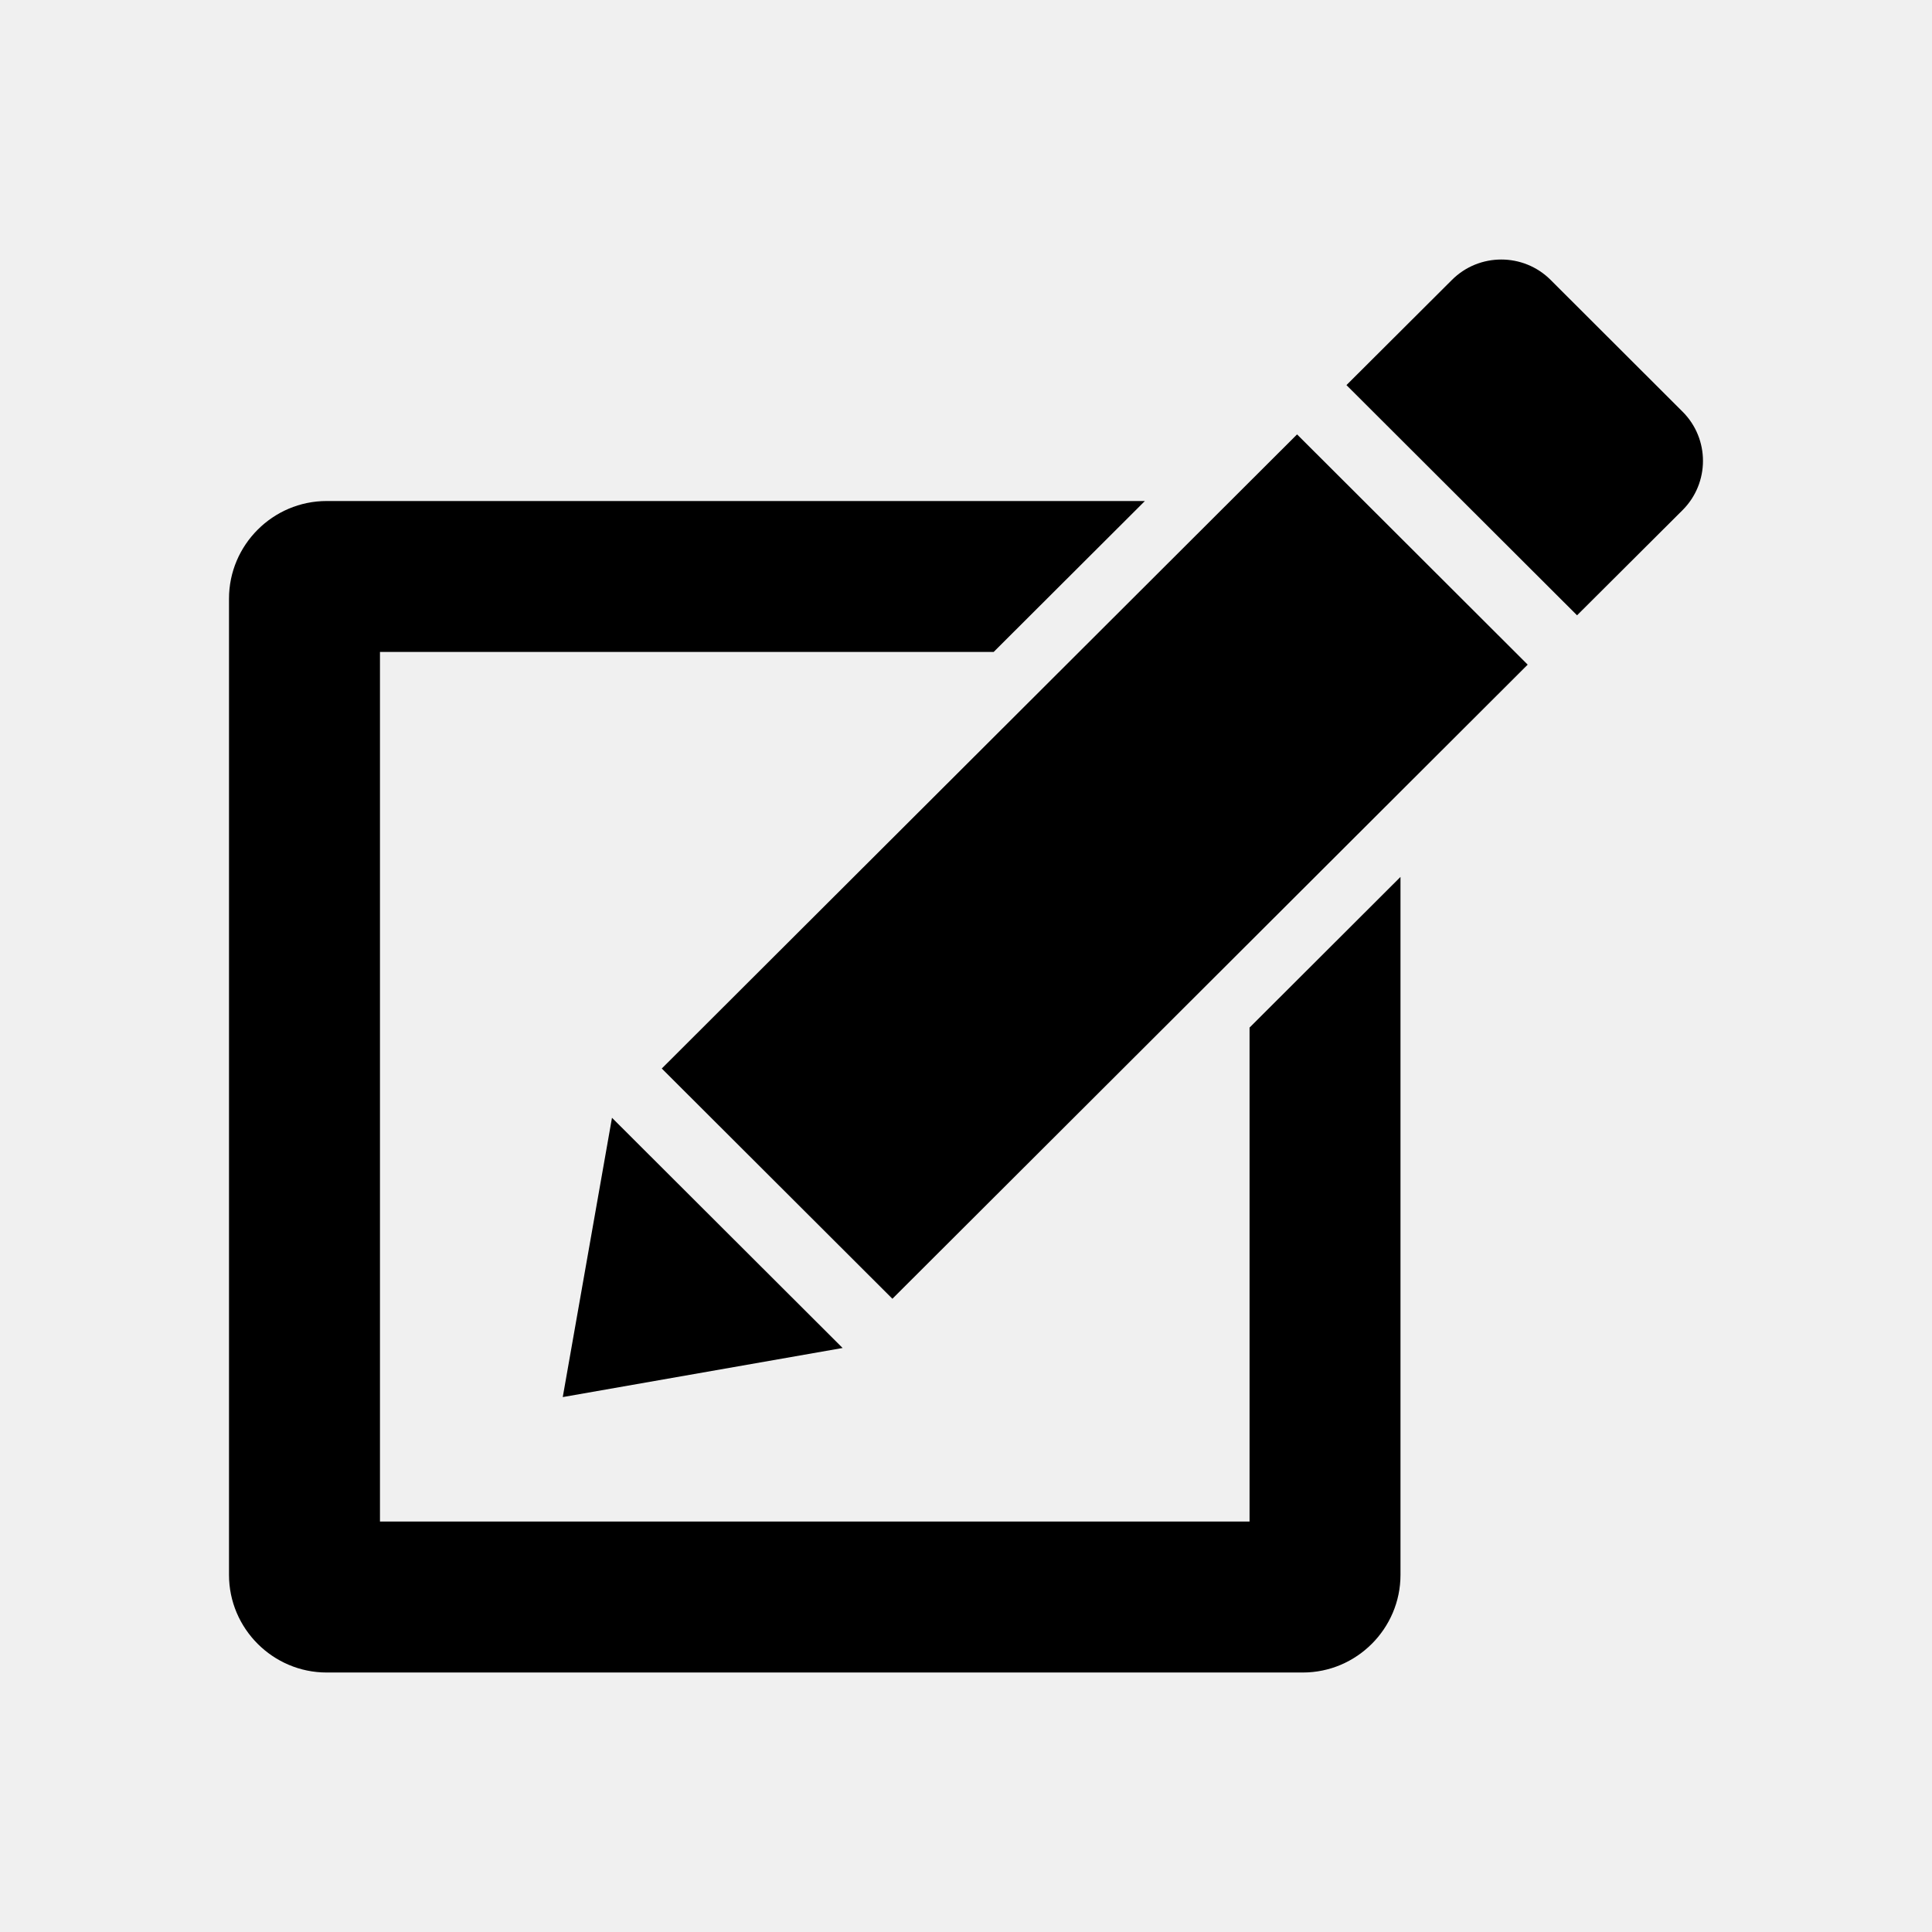
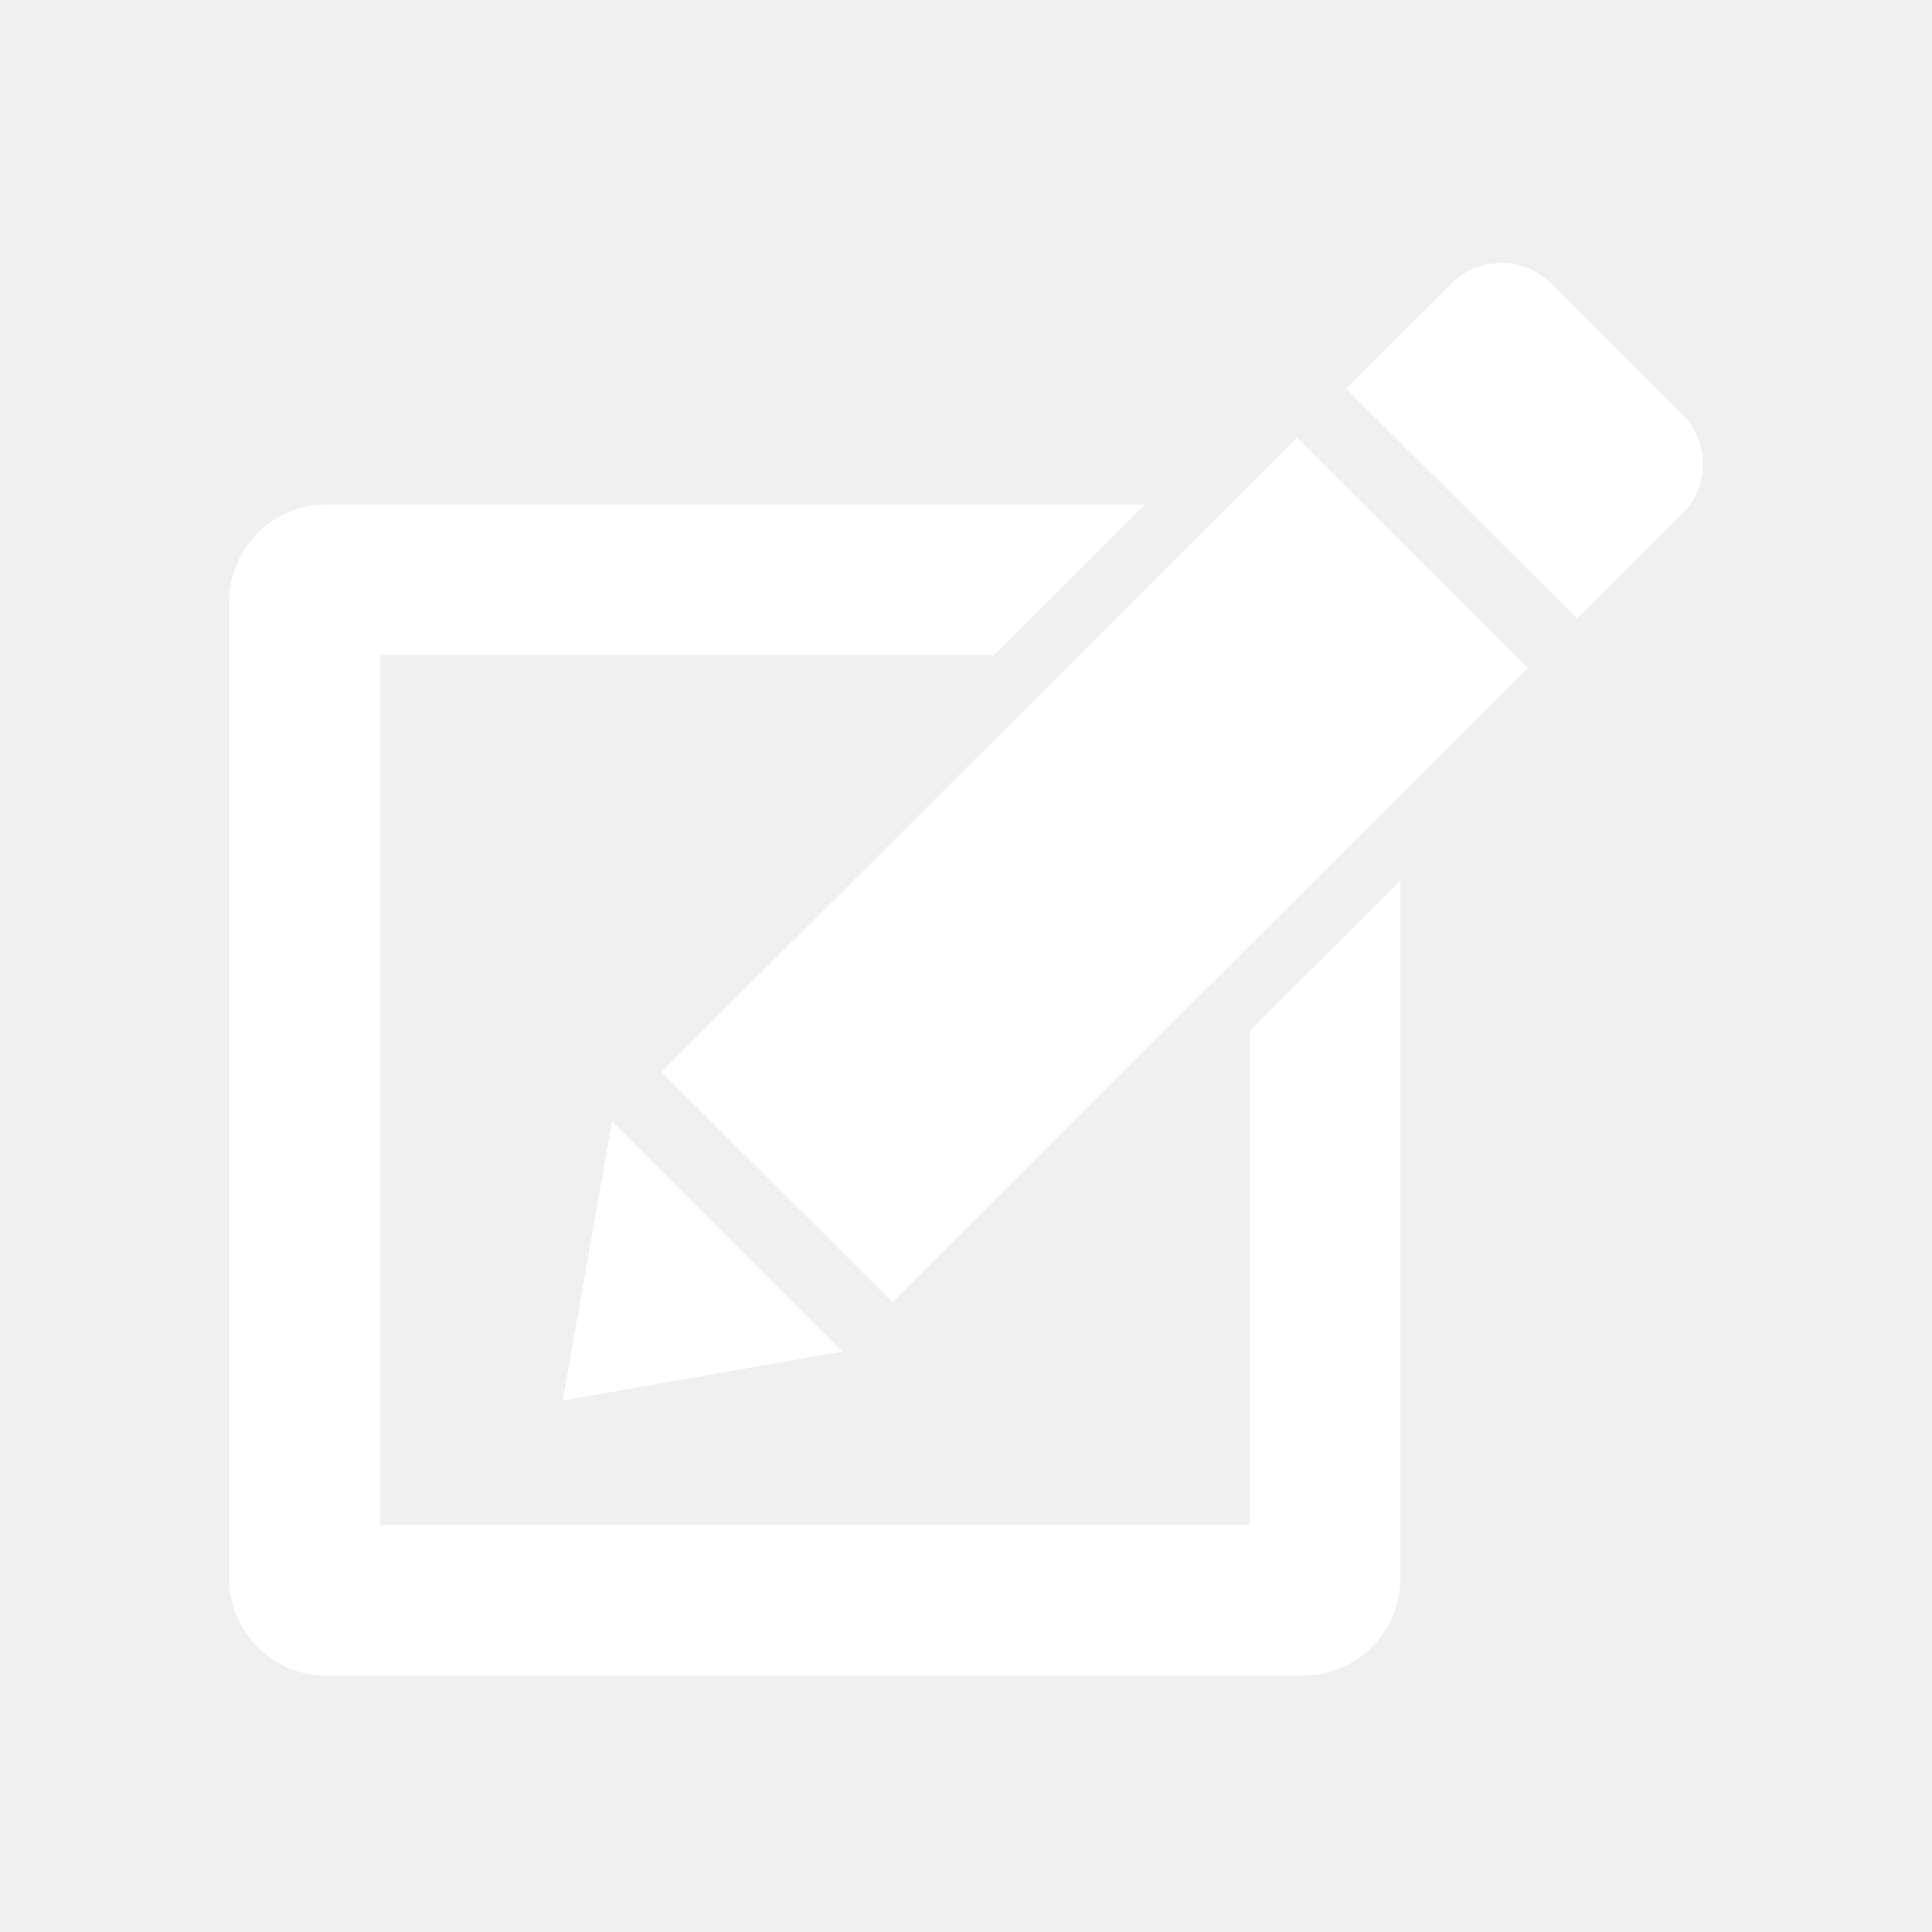
- <svg xmlns="http://www.w3.org/2000/svg" enable-background="new 0 0 64 64" height="64px" id="Layer_1" version="1.1" viewBox="0 0 64 64" width="64px" xml:space="preserve">
-   <g>
-     <path d="M55.736,13.636l-4.368-4.362c-0.451-0.451-1.044-0.677-1.636-0.677c-0.592,0-1.184,0.225-1.635,0.676l-3.494,3.484   l7.639,7.626l3.494-3.483C56.639,15.998,56.639,14.535,55.736,13.636z" />
-     <polygon points="21.922,35.396 29.562,43.023 50.607,22.017 42.967,14.39  " />
-     <polygon points="20.273,37.028 18.642,46.28 27.913,44.654  " />
-     <path d="M41.393,50.403H12.587V21.597h20.329l5.01-5H10.82c-1.779,0-3.234,1.455-3.234,3.234v32.339   c0,1.779,1.455,3.234,3.234,3.234h32.339c1.779,0,3.234-1.455,3.234-3.234V29.049l-5,4.991V50.403z" />
+ <svg xmlns="http://www.w3.org/2000/svg" width="64" height="64" enable-background="new 0 0 64 64" version="1.1" xml:space="preserve">
+   <g class="layer">
+     <g id="svg_1">
+       <path d="m55.74,13.75l-4.37,-4.37c-0.45,-0.45 -1.05,-0.67 -1.64,-0.67c-0.59,0 -1.18,0.22 -1.63,0.67l-3.5,3.49l7.64,7.62l3.5,-3.48c0.9,-0.9 0.9,-2.36 0,-3.26z" fill="#ffffff" id="svg_2" />
+       <polygon fill="#ffffff" id="svg_3" points="21.922,35.51 29.562,43.137 50.607,22.131 42.967,14.504 " />
+       <polygon fill="#ffffff" id="svg_4" points="20.273,37.142 18.642,46.394 27.913,44.768 " />
+       <path d="m41.39,50.51l-28.8,0l0,-28.8l20.33,0l5.01,-5l-27.11,0c-1.78,0 -3.23,1.45 -3.23,3.23l0,32.34c0,1.78 1.45,3.23 3.23,3.23l32.34,0c1.78,0 3.23,-1.45 3.23,-3.23l0,-23.12l-5,4.99l0,16.36z" fill="#ffffff" id="svg_5" />
+     </g>
  </g>
</svg>
